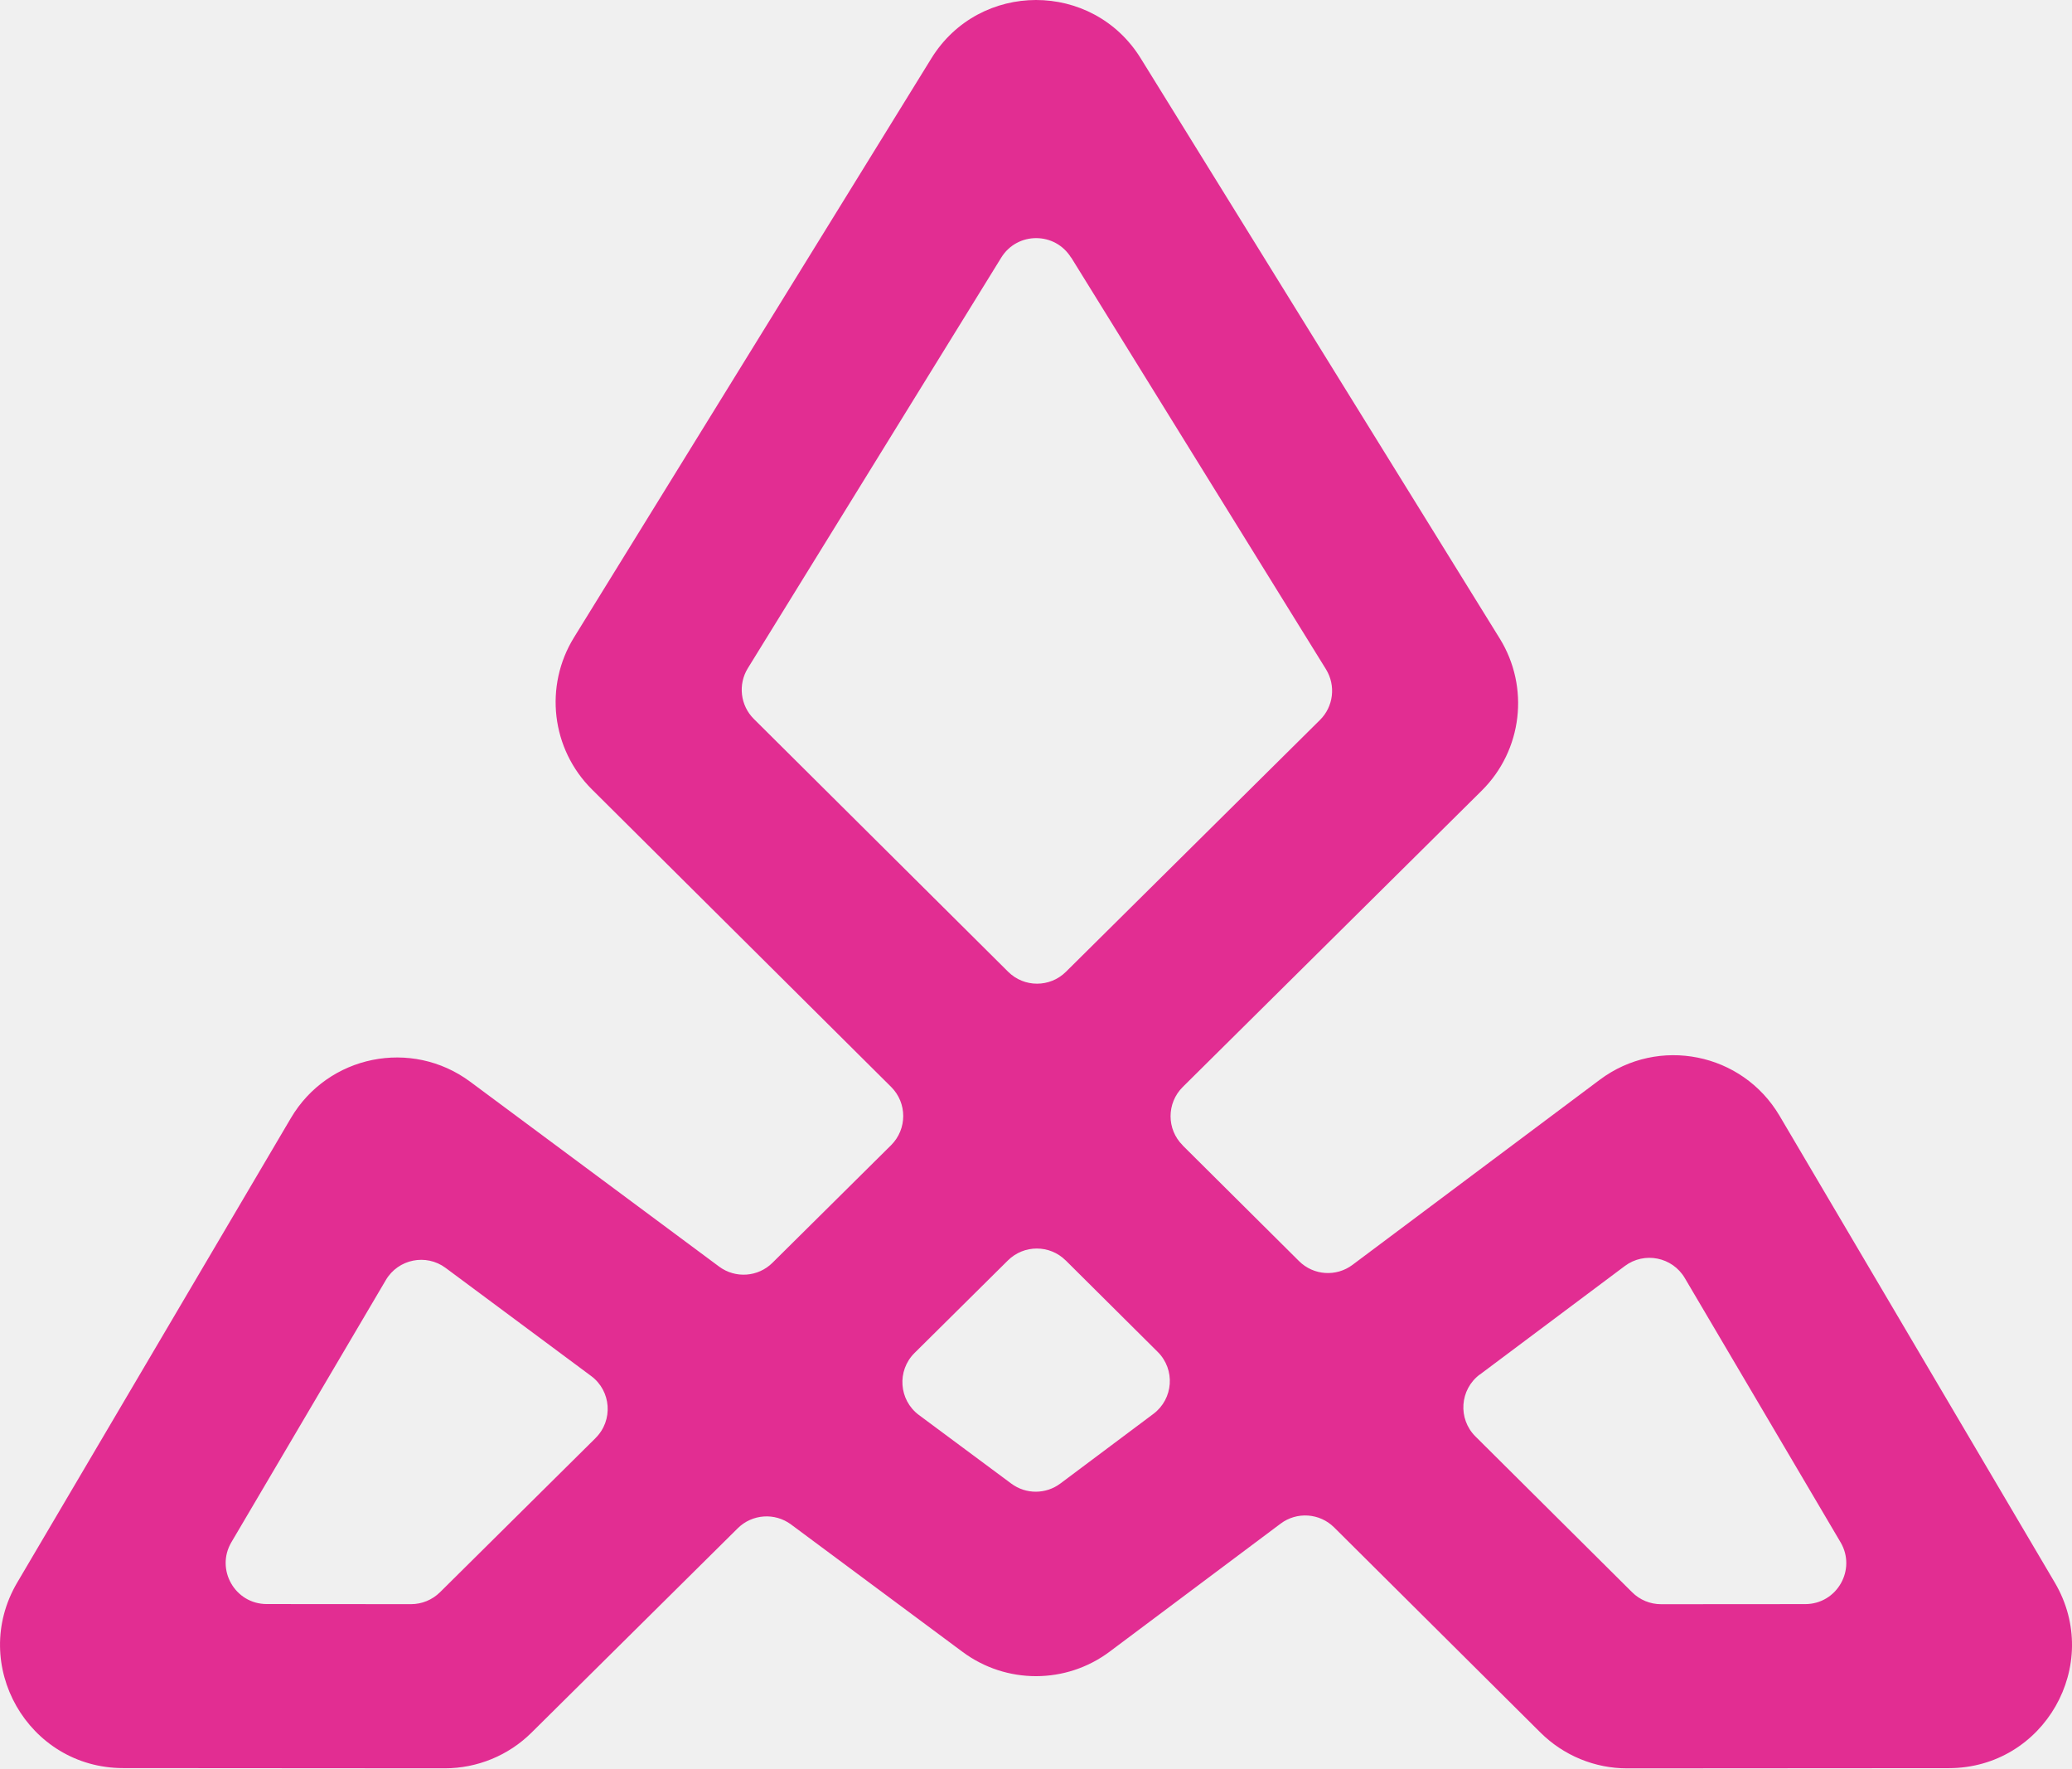
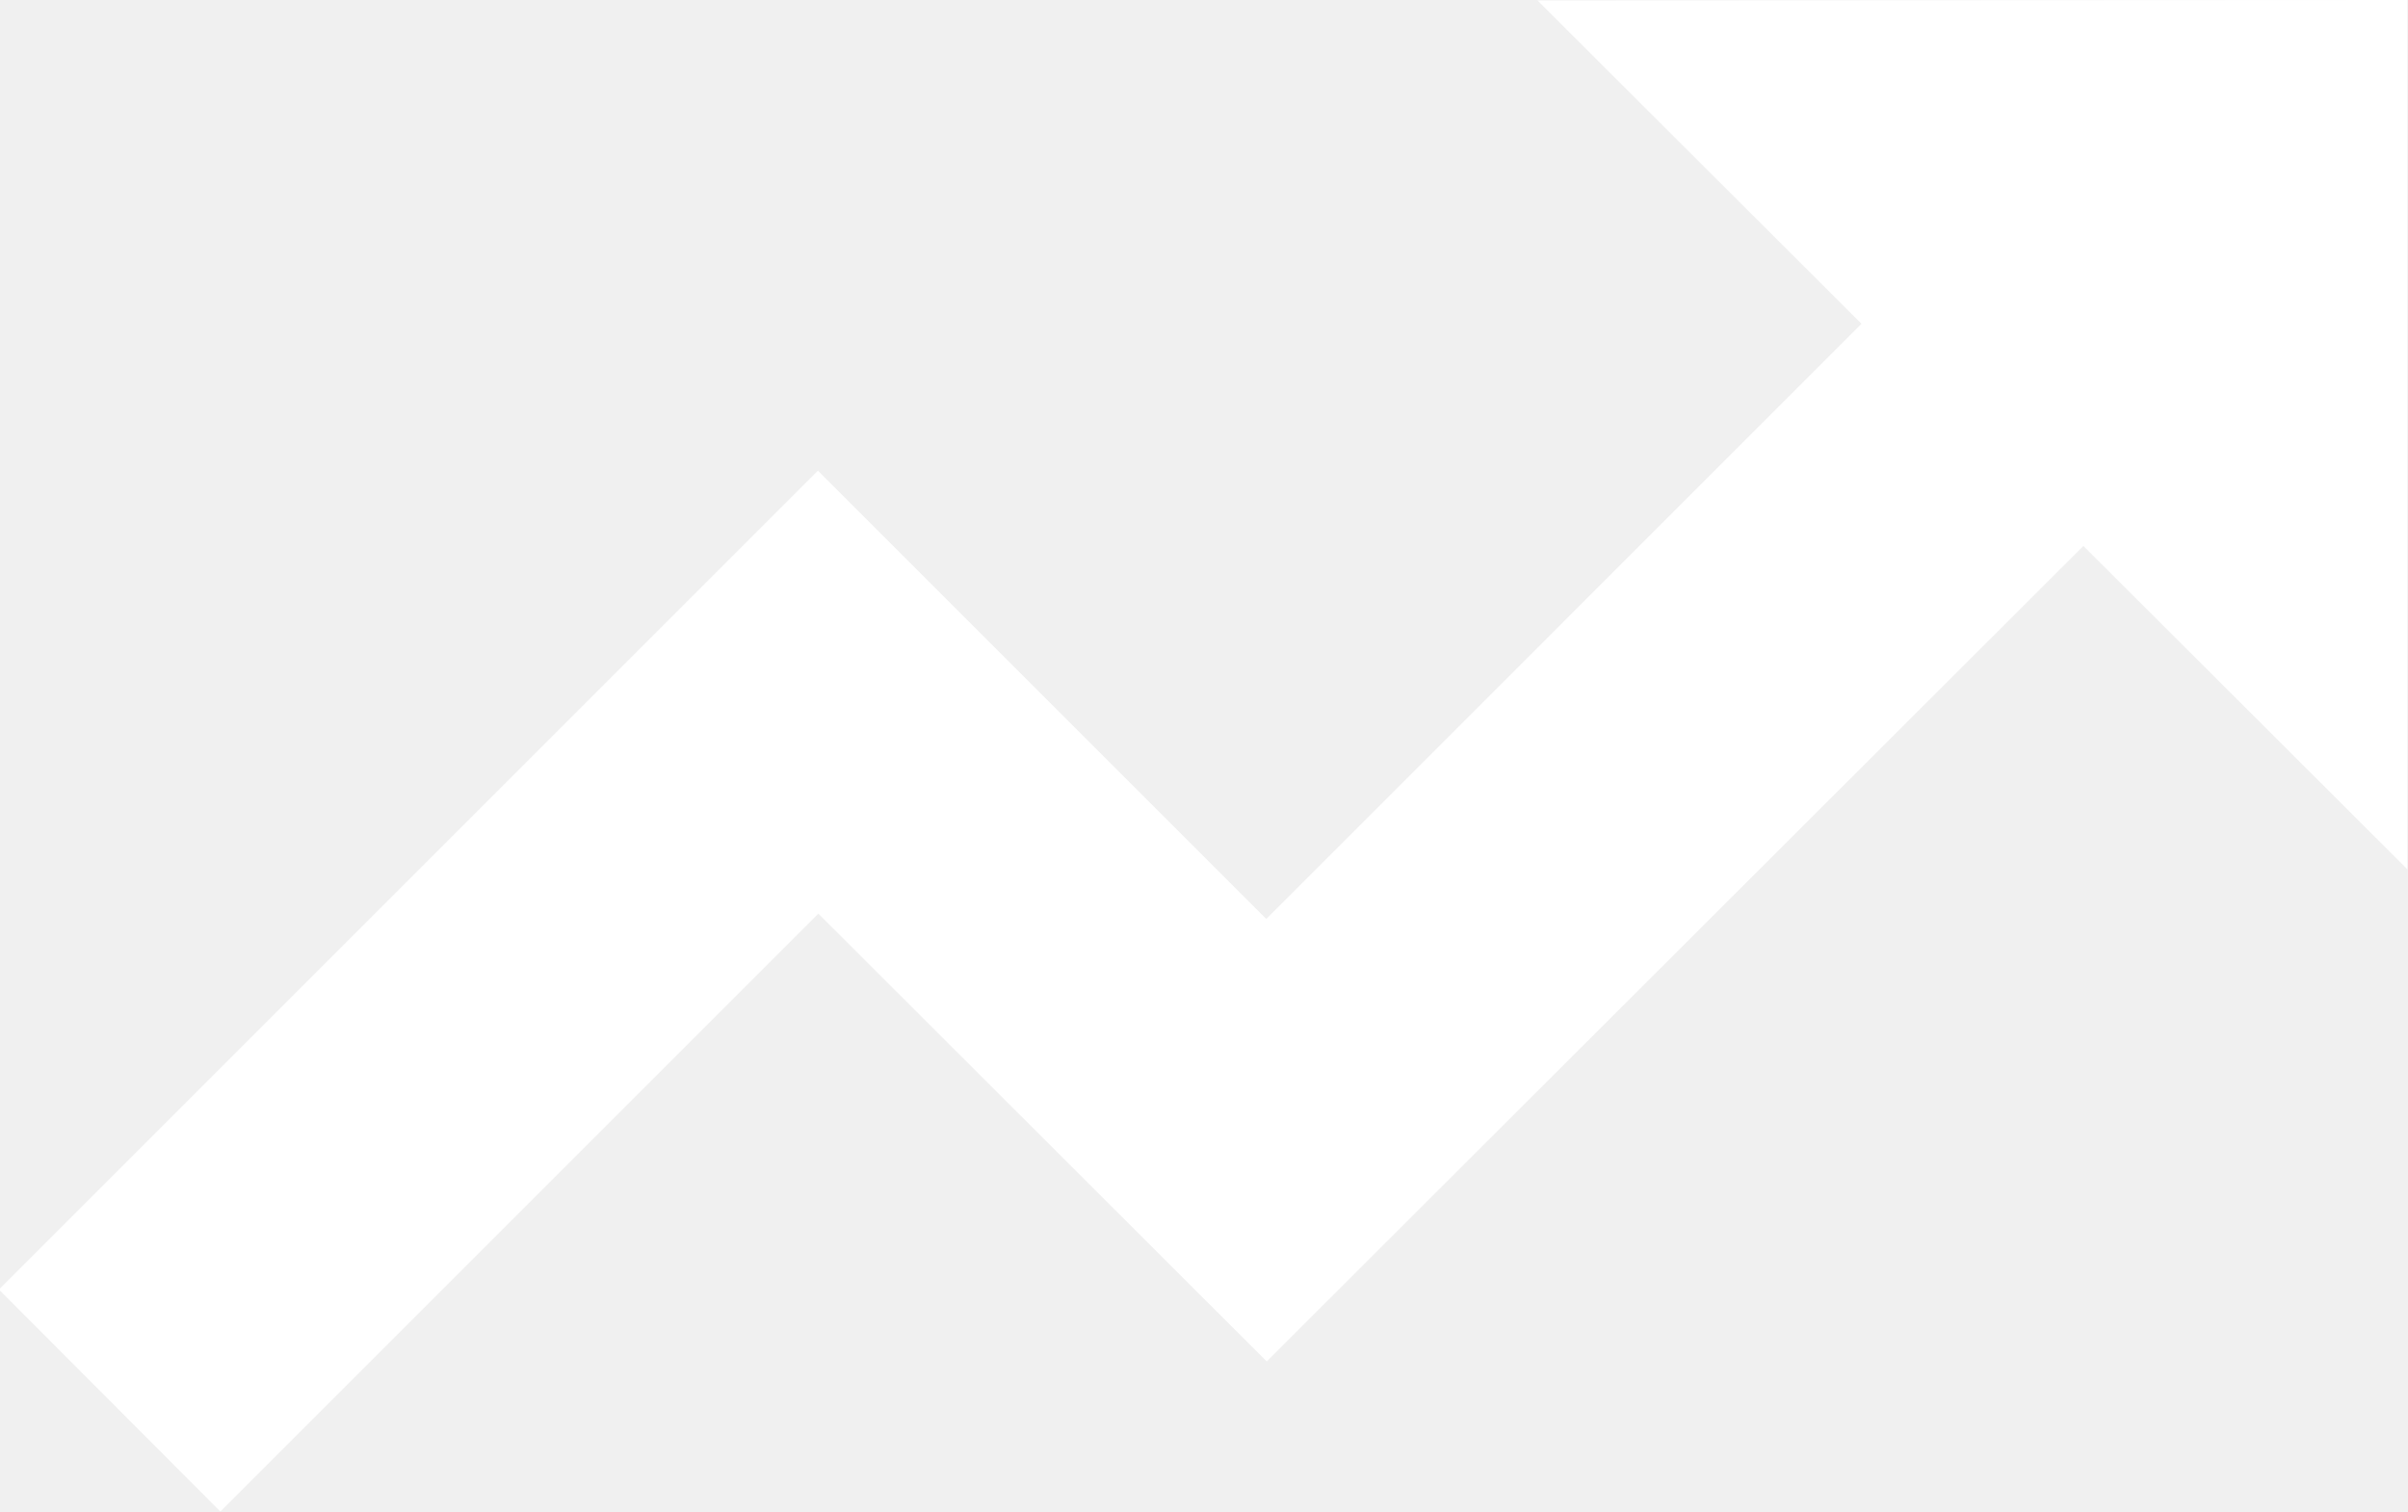
- <svg xmlns="http://www.w3.org/2000/svg" id="Layer_2" data-name="Layer 2" viewBox="0 0 392 334.48">
-   <defs>
-     <style>
-       .cls-1 {
-         fill: #e22d92;
-         fill-rule: evenodd;
-       }
-     </style>
-   </defs>
-   <g id="Layer_1-2" data-name="Layer 1">
-     <path class="cls-1" d="M202.63,48.72c-3.04-4.91-10.17-4.9-13.2,0l-47.95,77.68c-1.89,3.07-1.42,7.04,1.13,9.58l48.12,47.83c3.02,3.01,7.91,3.01,10.94,0l48.05-47.62c2.57-2.54,3.04-6.52,1.14-9.6l-48.21-77.89ZM223.75,216.64c-3.06-3.04-3.05-7.98,0-11.02l56.57-56.06c7.7-7.63,9.11-19.57,3.41-28.79L215.81,11.03c-9.11-14.72-30.52-14.7-39.61.02l-67.61,109.53c-5.68,9.21-4.28,21.11,3.4,28.74l56.6,56.27c3.06,3.04,3.05,7.98,0,11.02l-22.45,22.25c-2.72,2.7-7.01,3.01-10.09.72l-47.08-34.96c-11.11-8.25-26.92-5.05-33.94,6.87L3.26,299.34c-9.14,15.52,2.04,35.09,20.05,35.1l60.84.04c6.14,0,12.04-2.42,16.4-6.74l39.02-38.66c2.72-2.7,7.01-3.01,10.09-.72l32.45,24.1c8.27,6.14,19.59,6.12,27.83-.05l32.34-24.21c3.08-2.31,7.39-2,10.12.71l39.04,38.81c4.37,4.34,10.27,6.78,16.43,6.77l60.83-.04c18.01-.01,29.19-19.59,20.04-35.11l-52.07-88.29c-7.05-11.94-22.9-15.12-34.01-6.81l-46.78,35.01c-3.08,2.31-7.39,2.01-10.12-.71l-22.01-21.88ZM201.62,238.42c-3.02-3.01-7.91-3.01-10.94,0l-17.66,17.5c-3.37,3.34-2.98,8.91.84,11.74l17.47,12.97c2.76,2.05,6.53,2.04,9.28-.02l17.6-13.17c3.79-2.84,4.18-8.38.82-11.72l-17.4-17.3ZM279.96,259.99c-3.79,2.84-4.18,8.38-.82,11.72l29.64,29.47c1.46,1.45,3.42,2.26,5.48,2.26l27.27-.02c6.01,0,9.73-6.53,6.68-11.7l-29.47-49.98c-2.35-3.98-7.64-5.04-11.34-2.27l-27.43,20.53ZM112.67,272.01c3.38-3.34,2.98-8.91-.84-11.74l-27.52-20.44c-3.7-2.75-8.97-1.68-11.31,2.29l-29.22,49.59c-3.05,5.17.68,11.7,6.68,11.7l27.31.02c2.05,0,4.01-.81,5.47-2.25l29.44-29.17Z" />
-   </g>
+ <svg xmlns="http://www.w3.org/2000/svg" height="9.856" viewBox="0 0 15.704 9.856" width="15.704">
+   <path d="m529-488.59v5.67l-2.113-2.109-5.326 5.319-2.924-2.921-3.9 3.9-1.444-1.448 5.341-5.341 2.924 2.924 3.882-3.882-2.113-2.109z" fill="#fff" transform="translate(-513.3 488.59)" />
</svg>
